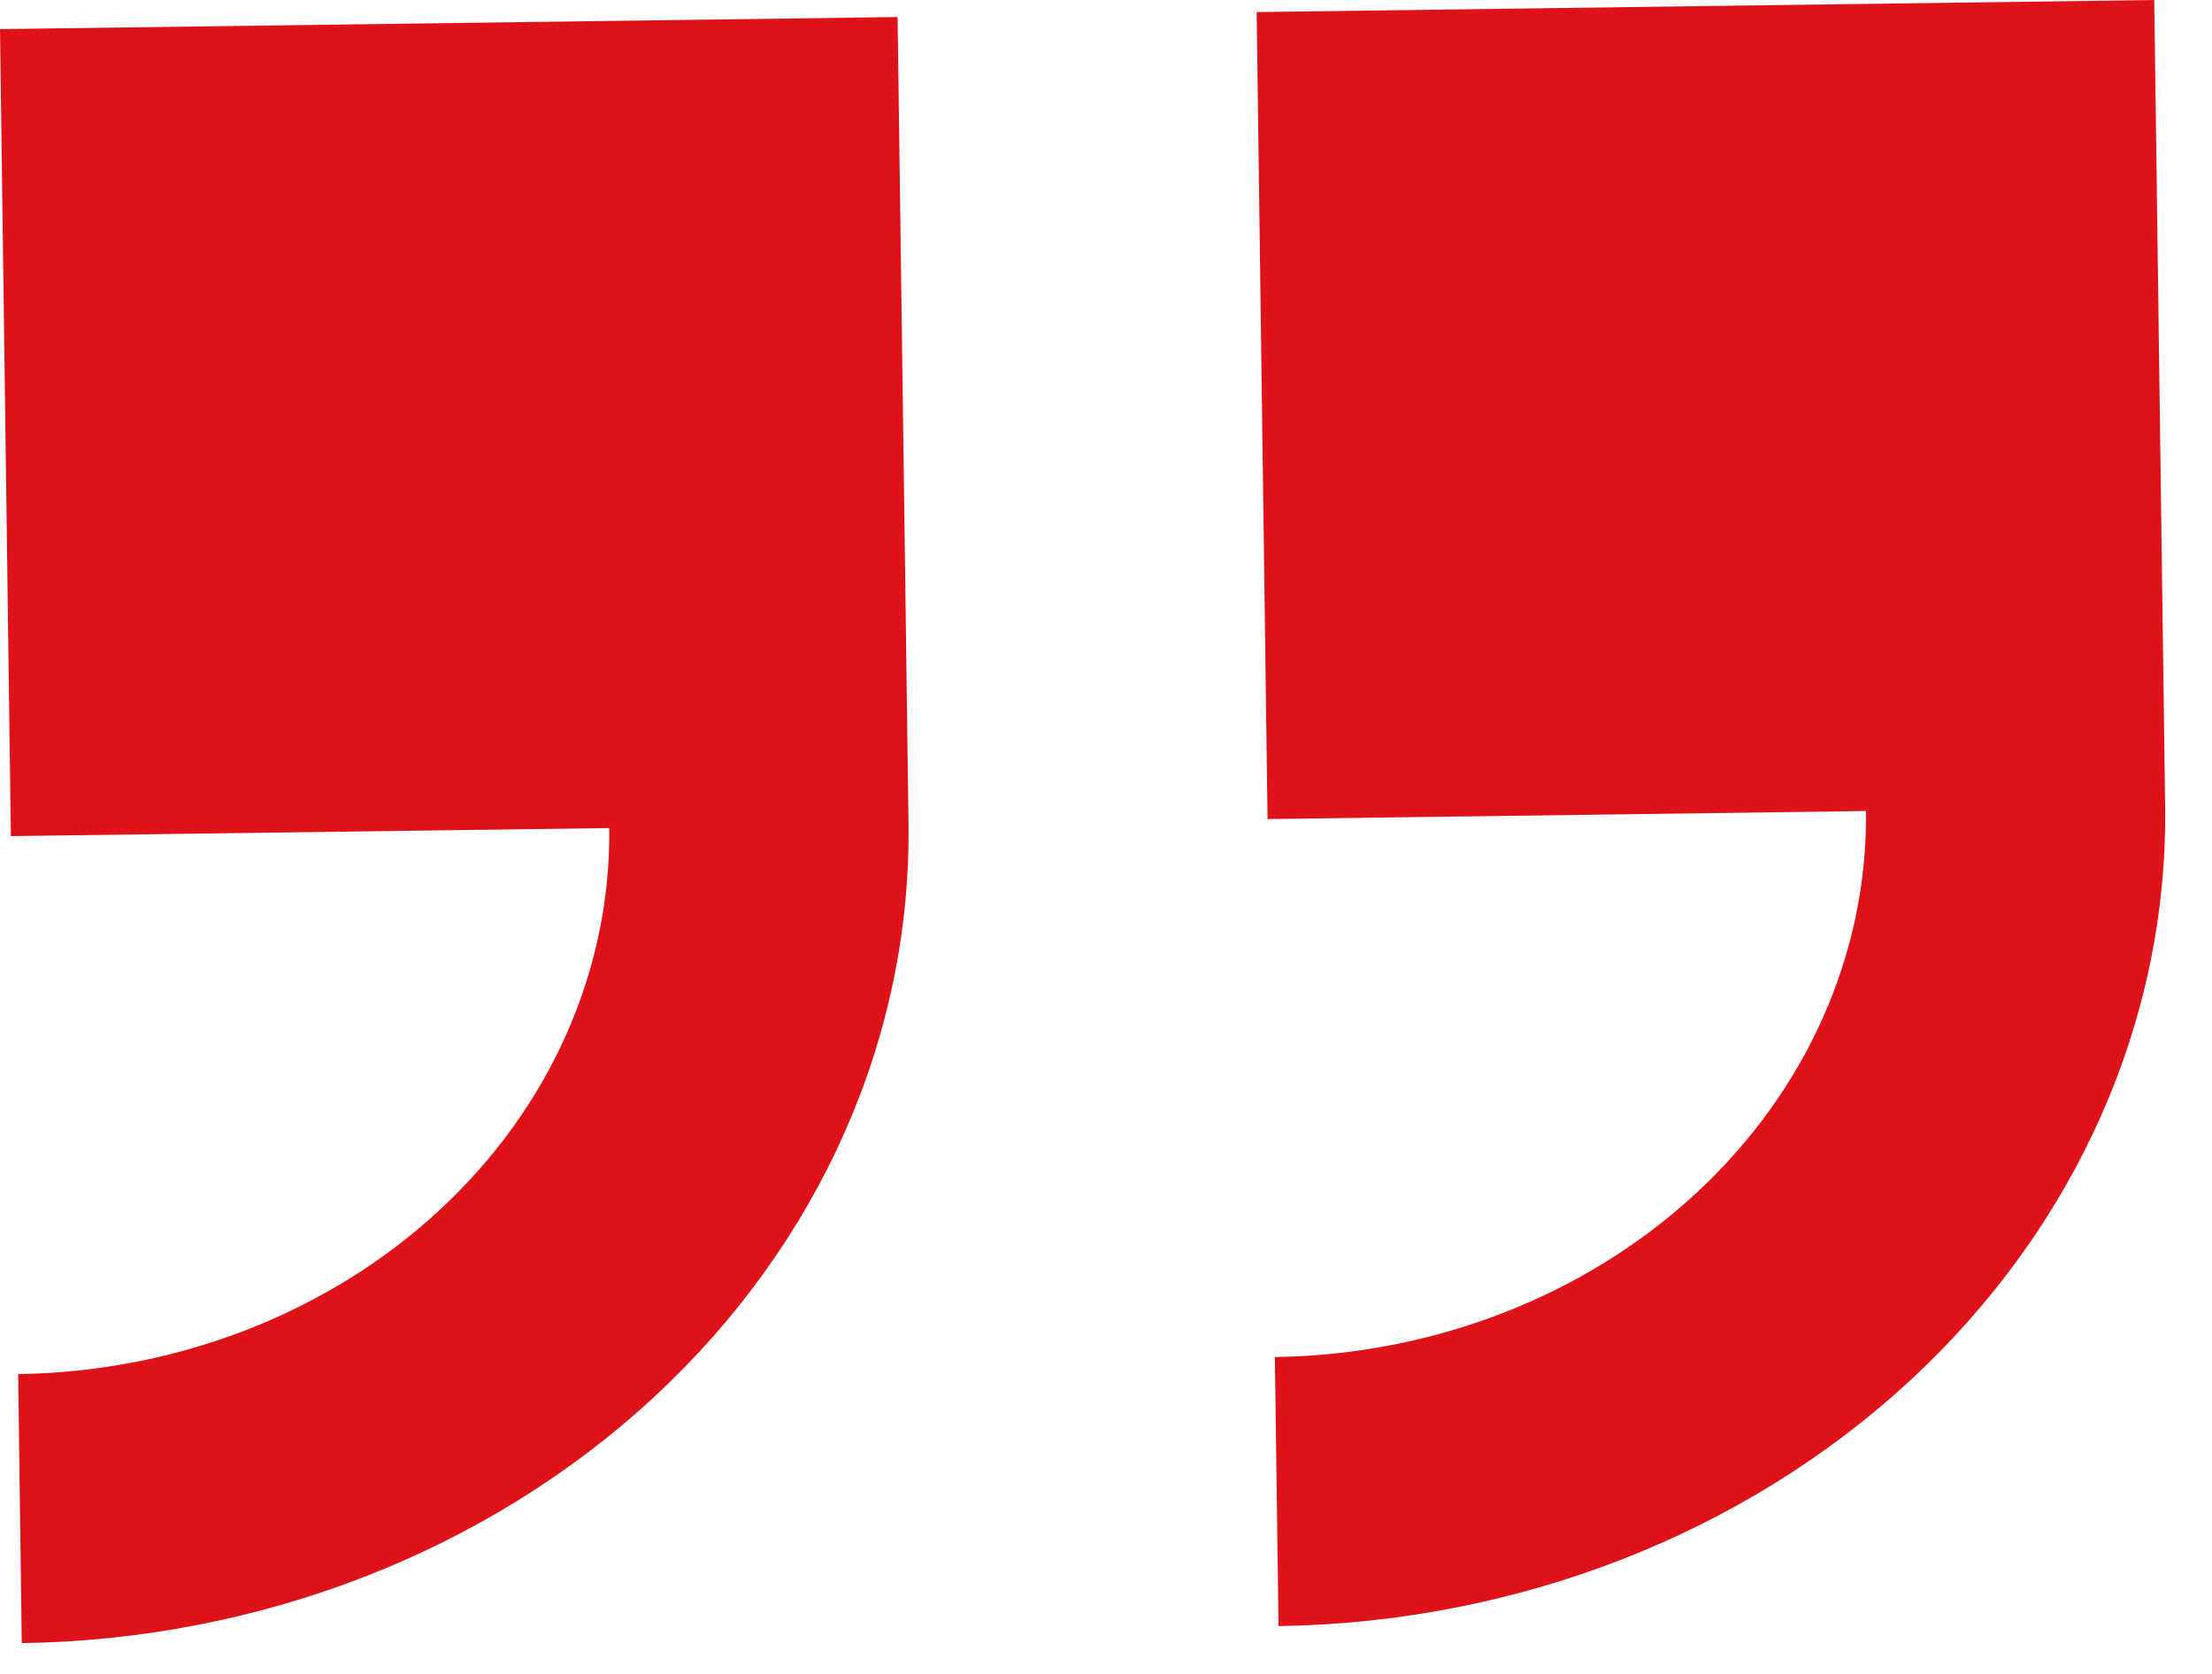
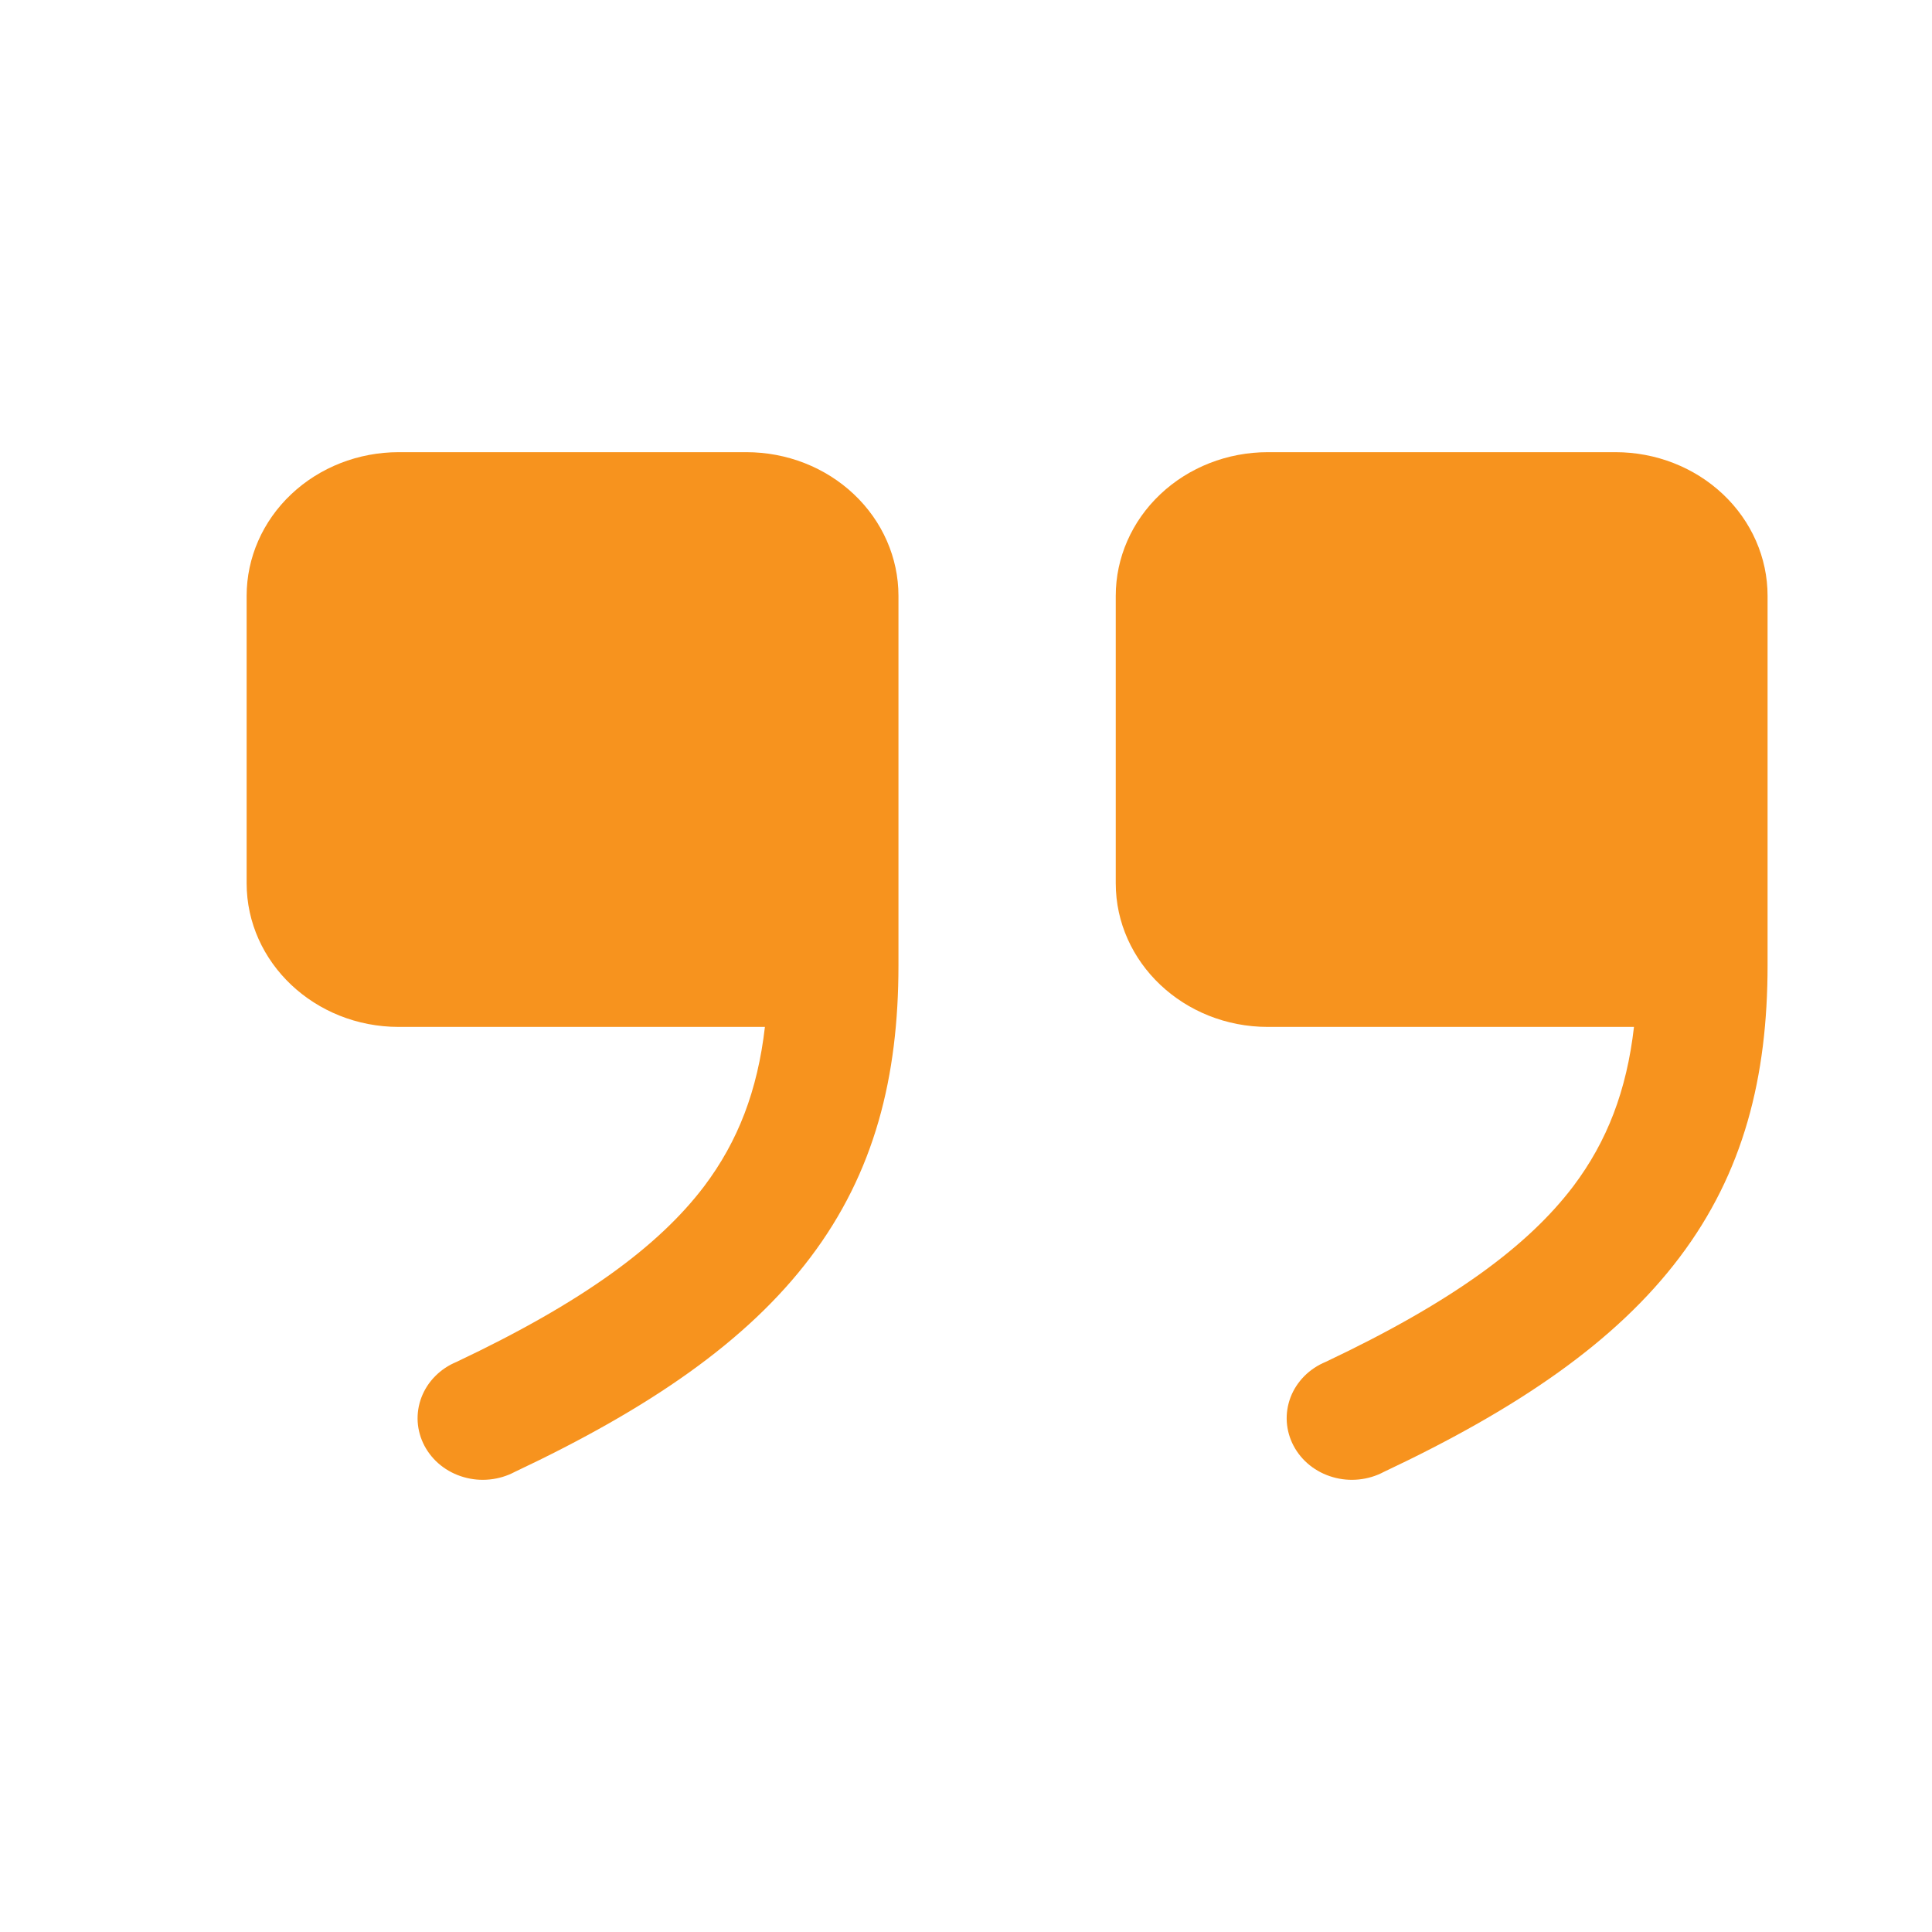
- <svg xmlns="http://www.w3.org/2000/svg" width="37" height="28" viewBox="0 0 37 28" fill="none">
-   <path d="M36.216 13.499L36.034 1.03121e-05L21.02 0.202L21.202 13.701L31.212 13.566C31.241 15.952 30.217 18.254 28.363 19.966C26.51 21.679 23.979 22.662 21.325 22.7L21.386 27.2C25.366 27.142 29.163 25.667 31.943 23.099C34.723 20.53 36.26 17.078 36.216 13.499V13.499Z" fill="#DF1119" />
-   <path d="M0.304 22.985L0.364 27.485C4.345 27.428 8.142 25.953 10.923 23.385C13.703 20.816 15.24 17.363 15.197 13.784L15.014 0.285L2.12252e-05 0.487L0.182 13.986L10.191 13.851C10.22 16.237 9.195 18.539 7.342 20.251C5.488 21.964 2.957 22.947 0.304 22.985Z" fill="#DF1119" />
+ <svg xmlns="http://www.w3.org/2000/svg" width="47" height="47" viewBox="0 0 47 47" fill="none">
+   <path fill-rule="evenodd" clip-rule="evenodd" d="M18.608 24.982C18.43 26.527 17.956 27.762 17.132 28.856C16.026 30.316 14.172 31.681 11.106 33.131C10.909 33.212 10.732 33.331 10.586 33.479C10.439 33.627 10.326 33.802 10.253 33.993C10.18 34.184 10.149 34.387 10.161 34.59C10.174 34.792 10.23 34.99 10.326 35.172C10.422 35.353 10.556 35.515 10.72 35.646C10.884 35.777 11.075 35.875 11.28 35.934C11.486 35.994 11.702 36.013 11.915 35.991C12.129 35.969 12.335 35.907 12.523 35.807C15.8 34.261 18.174 32.629 19.711 30.594C21.278 28.525 21.857 26.194 21.857 23.483V14.495C21.857 13.568 21.467 12.679 20.773 12.024C20.08 11.368 19.138 11 18.157 11H9.7C8.719 11 7.778 11.368 7.084 12.024C6.39 12.679 6 13.568 6 14.495V21.486C6 23.416 7.658 24.982 9.7 24.982H18.608ZM39.75 24.982C39.573 26.527 39.099 27.762 38.275 28.856C37.169 30.316 35.315 31.681 32.249 33.131C32.052 33.212 31.875 33.331 31.728 33.479C31.582 33.627 31.468 33.802 31.395 33.993C31.323 34.184 31.291 34.387 31.304 34.59C31.317 34.792 31.373 34.99 31.469 35.172C31.565 35.353 31.699 35.515 31.863 35.646C32.027 35.777 32.218 35.875 32.423 35.934C32.628 35.994 32.844 36.013 33.058 35.991C33.272 35.969 33.478 35.907 33.665 35.807C36.943 34.261 39.317 32.629 40.854 30.594C42.421 28.525 43 26.194 43 23.483V14.495C43 13.568 42.61 12.679 41.916 12.024C41.222 11.368 40.281 11 39.3 11H30.843C29.862 11 28.92 11.368 28.227 12.024C27.533 12.679 27.143 13.568 27.143 14.495V21.486C27.143 23.416 28.8 24.982 30.843 24.982H39.75Z" fill="#F7931E" />
</svg>
